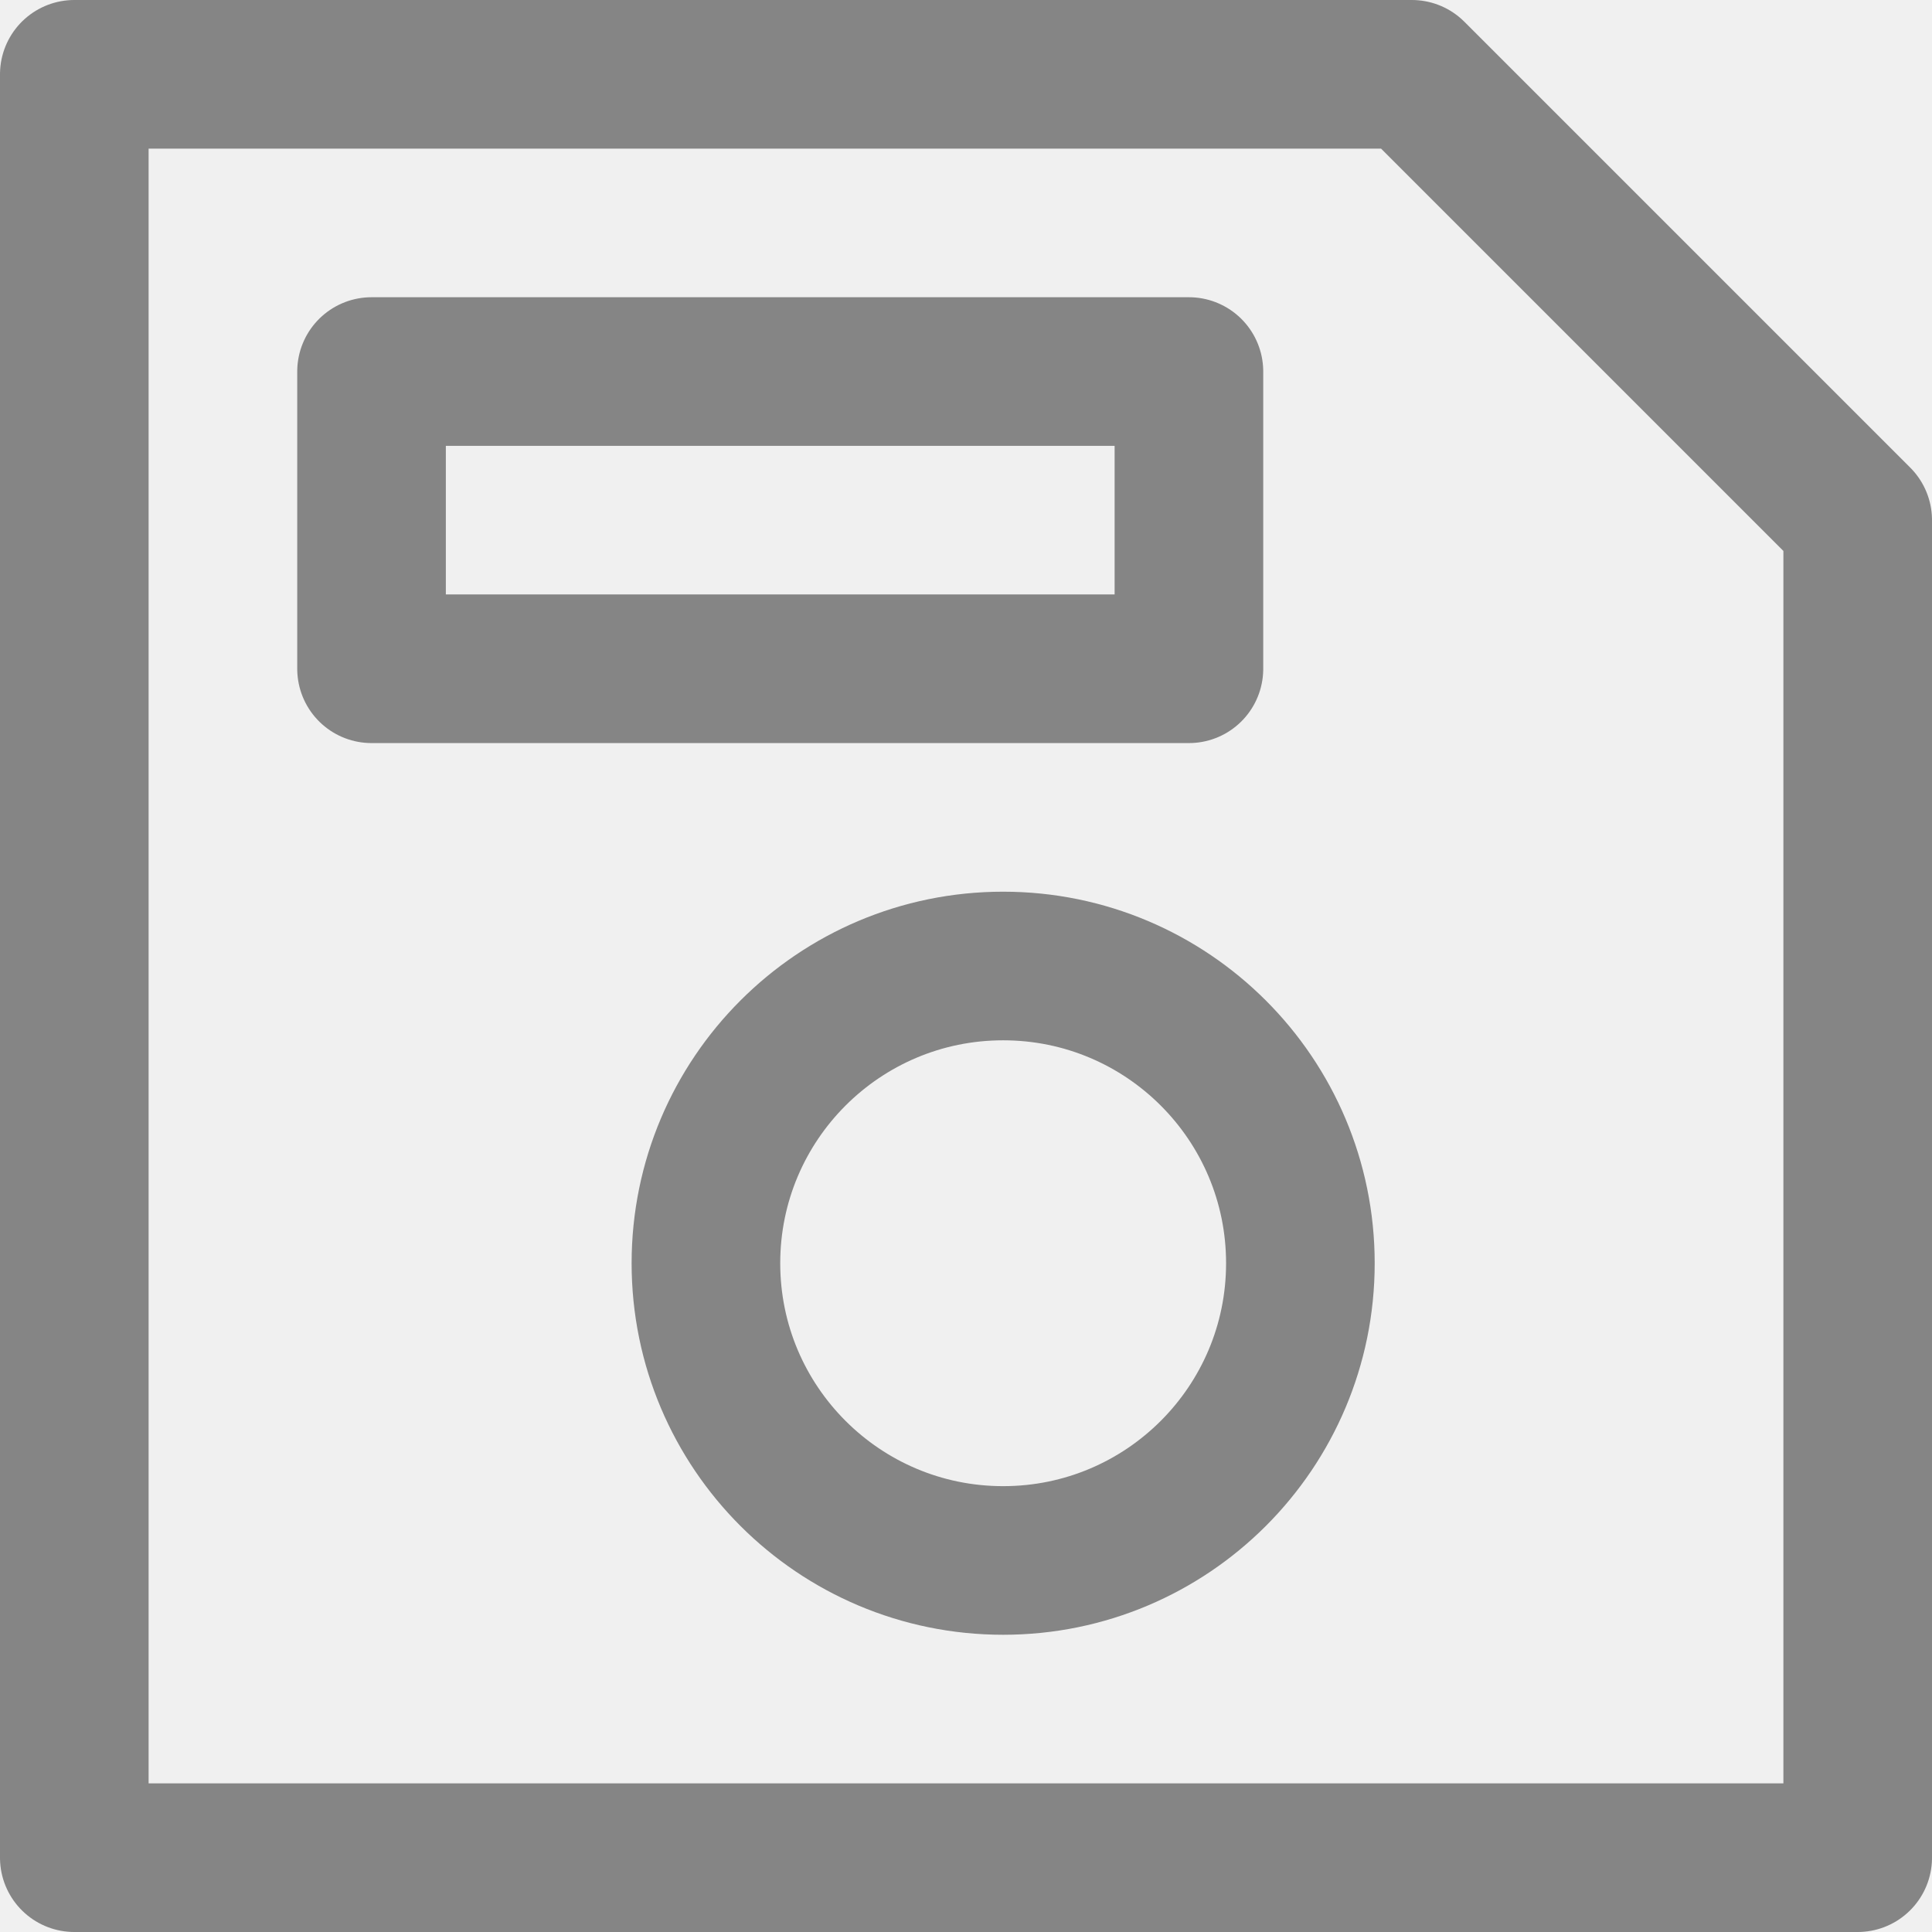
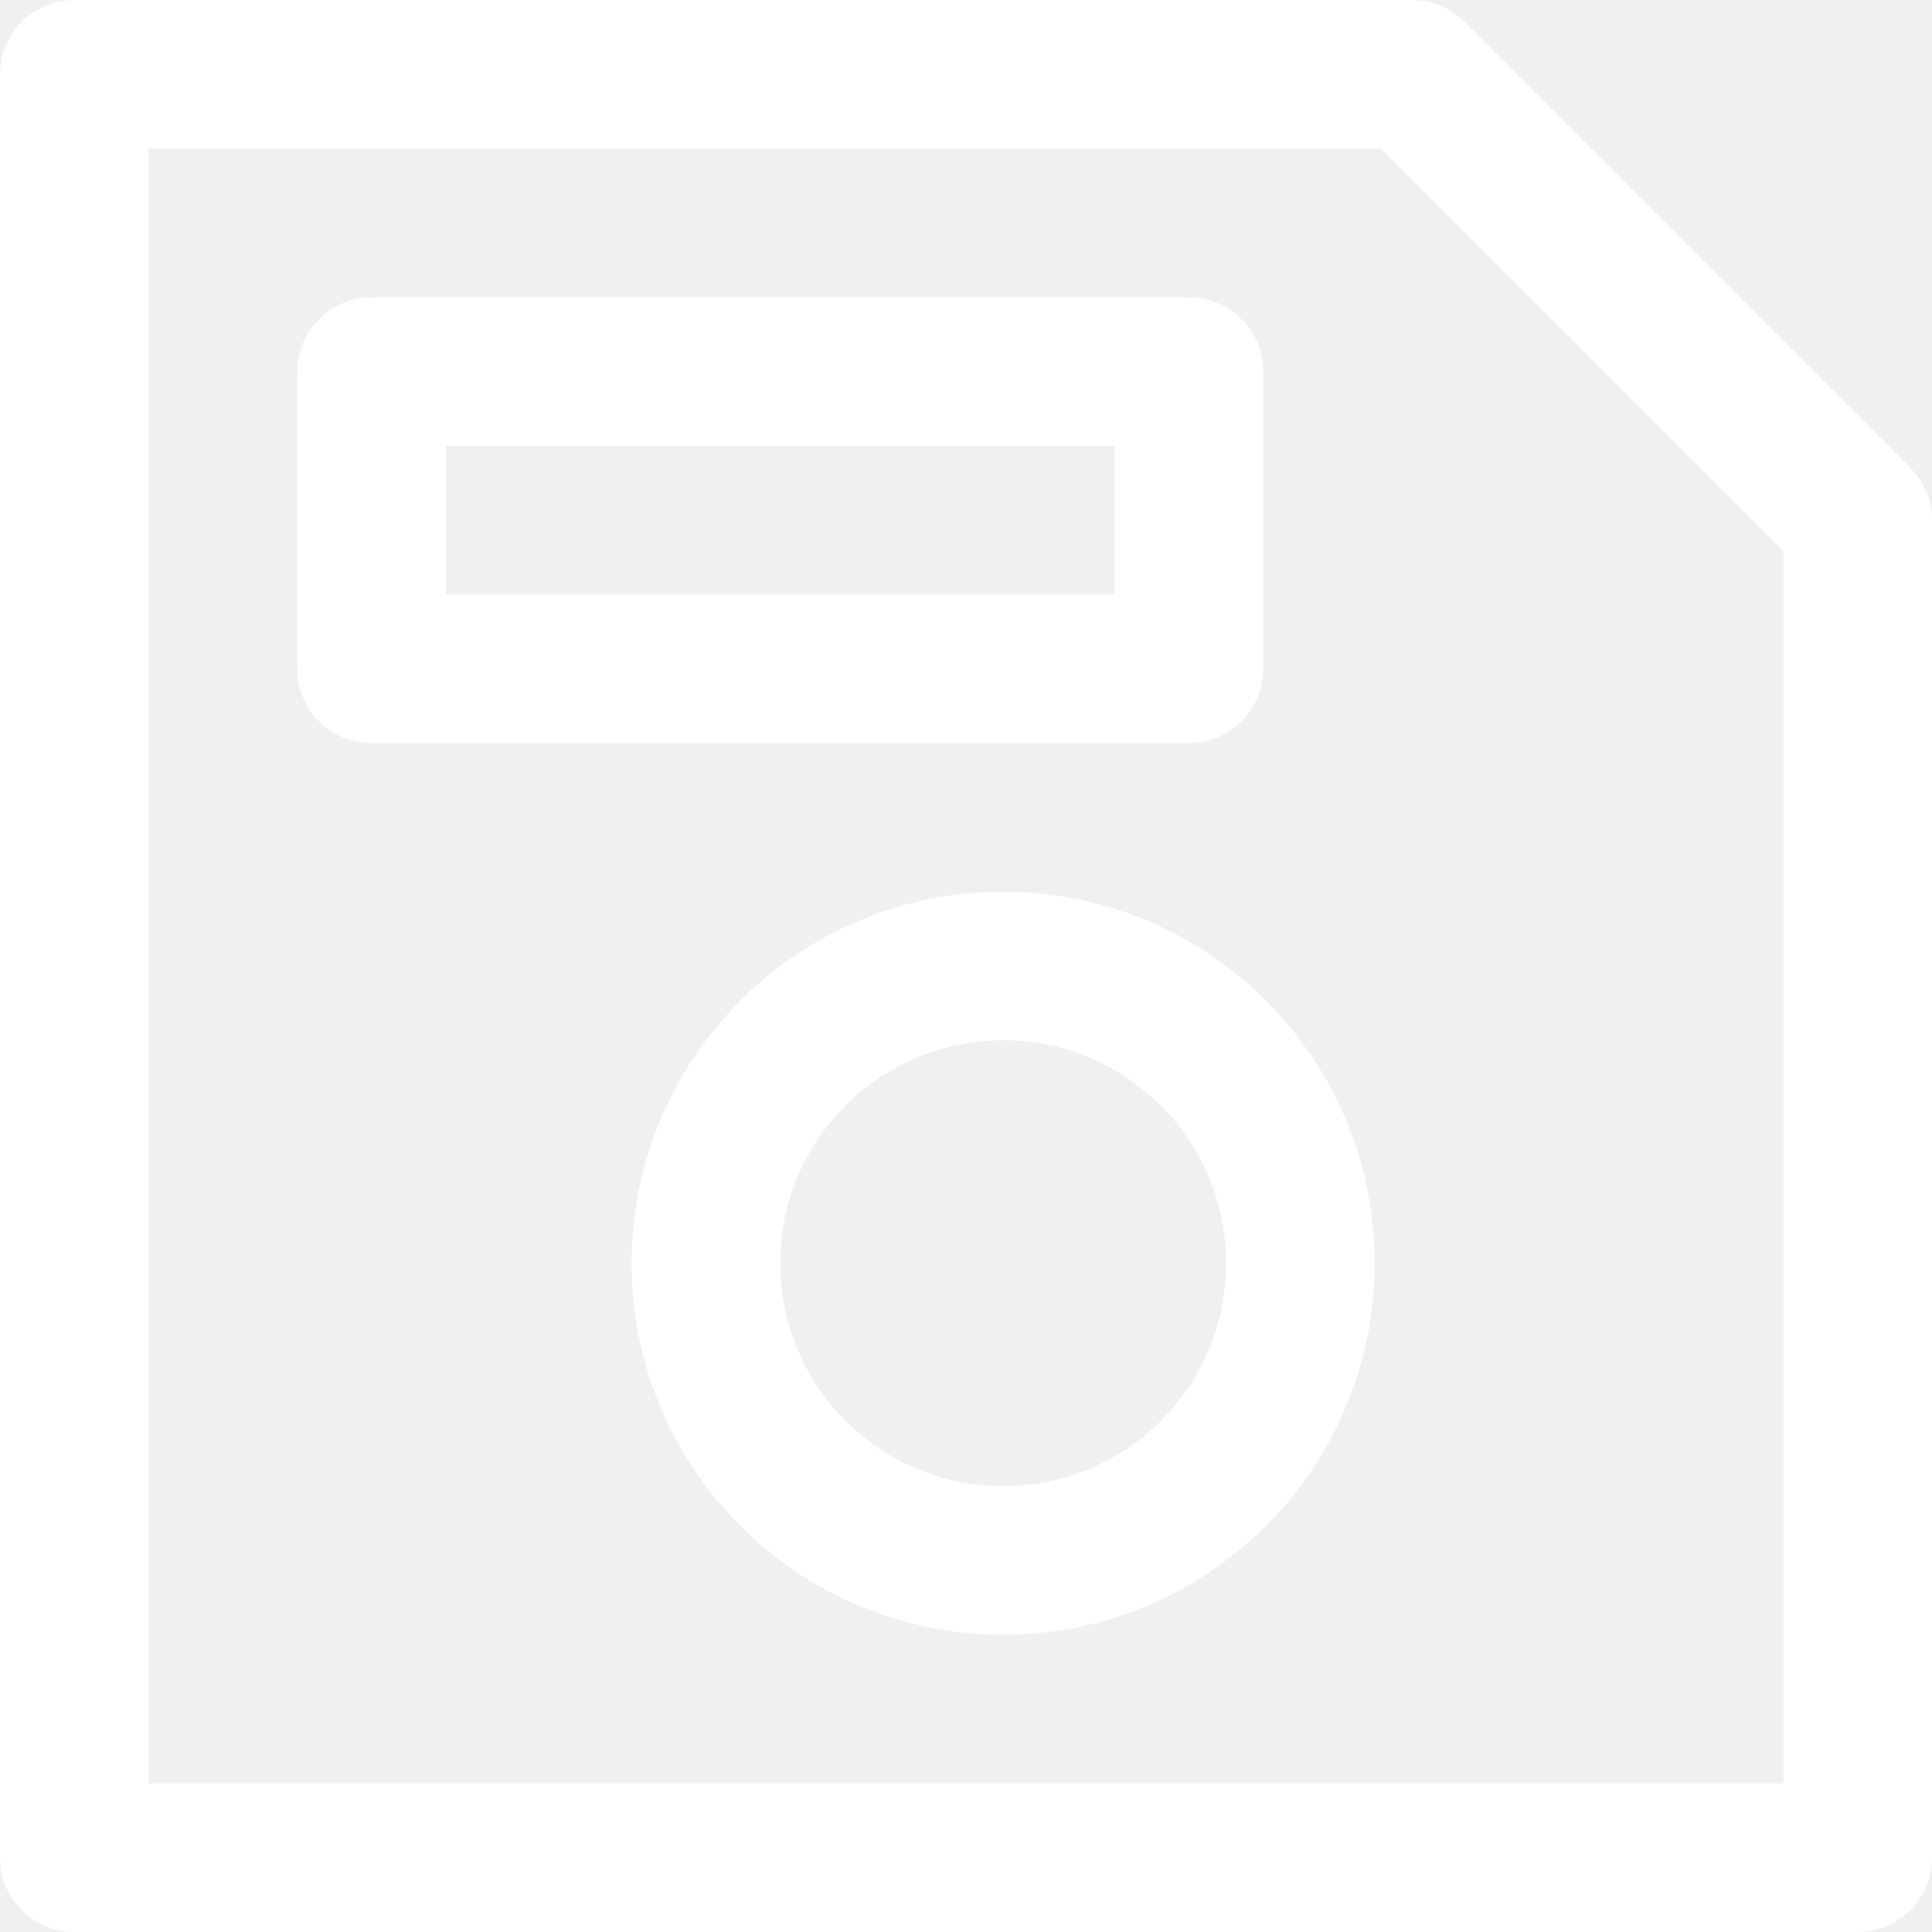
<svg xmlns="http://www.w3.org/2000/svg" width="26" height="26" viewBox="0 0 26 26">
  <g id="save" transform="translate(-111 -375.2)">
-     <path id="Path_15" data-name="Path 15" d="M6,0H24V24H0V6Z" transform="translate(136 376.2) rotate(90)" fill="none" stroke="#858585" stroke-linecap="round" stroke-linejoin="round" stroke-width="2" />
-     <circle id="Ellipse_1" data-name="Ellipse 1" cx="4" cy="4" r="4" transform="translate(128.5 388.2) rotate(90)" stroke-width="2" stroke="#858585" stroke-linecap="round" stroke-linejoin="round" fill="none" />
-     <rect id="Rectangle_9" data-name="Rectangle 9" width="4" height="11" transform="translate(127 380.2) rotate(90)" stroke-width="2" stroke="#858585" stroke-linecap="round" stroke-linejoin="round" fill="none" />
+     <path id="Path_15" data-name="Path 15" d="M6,0H24V24H0V6Z" transform="translate(136 376.2) rotate(90)" fill="none" stroke="#fff" stroke-linecap="round" stroke-linejoin="round" stroke-width="2" />
+     <circle id="Ellipse_1" data-name="Ellipse 1" cx="4" cy="4" r="4" transform="translate(128.5 388.2) rotate(90)" stroke-width="2" stroke="#fff" stroke-linecap="round" stroke-linejoin="round" fill="none" />
+     <rect id="Rectangle_9" data-name="Rectangle 9" width="4" height="11" transform="translate(127 380.2) rotate(90)" stroke-width="2" stroke="#fff" stroke-linecap="round" stroke-linejoin="round" fill="none" />
  </g>
</svg>
